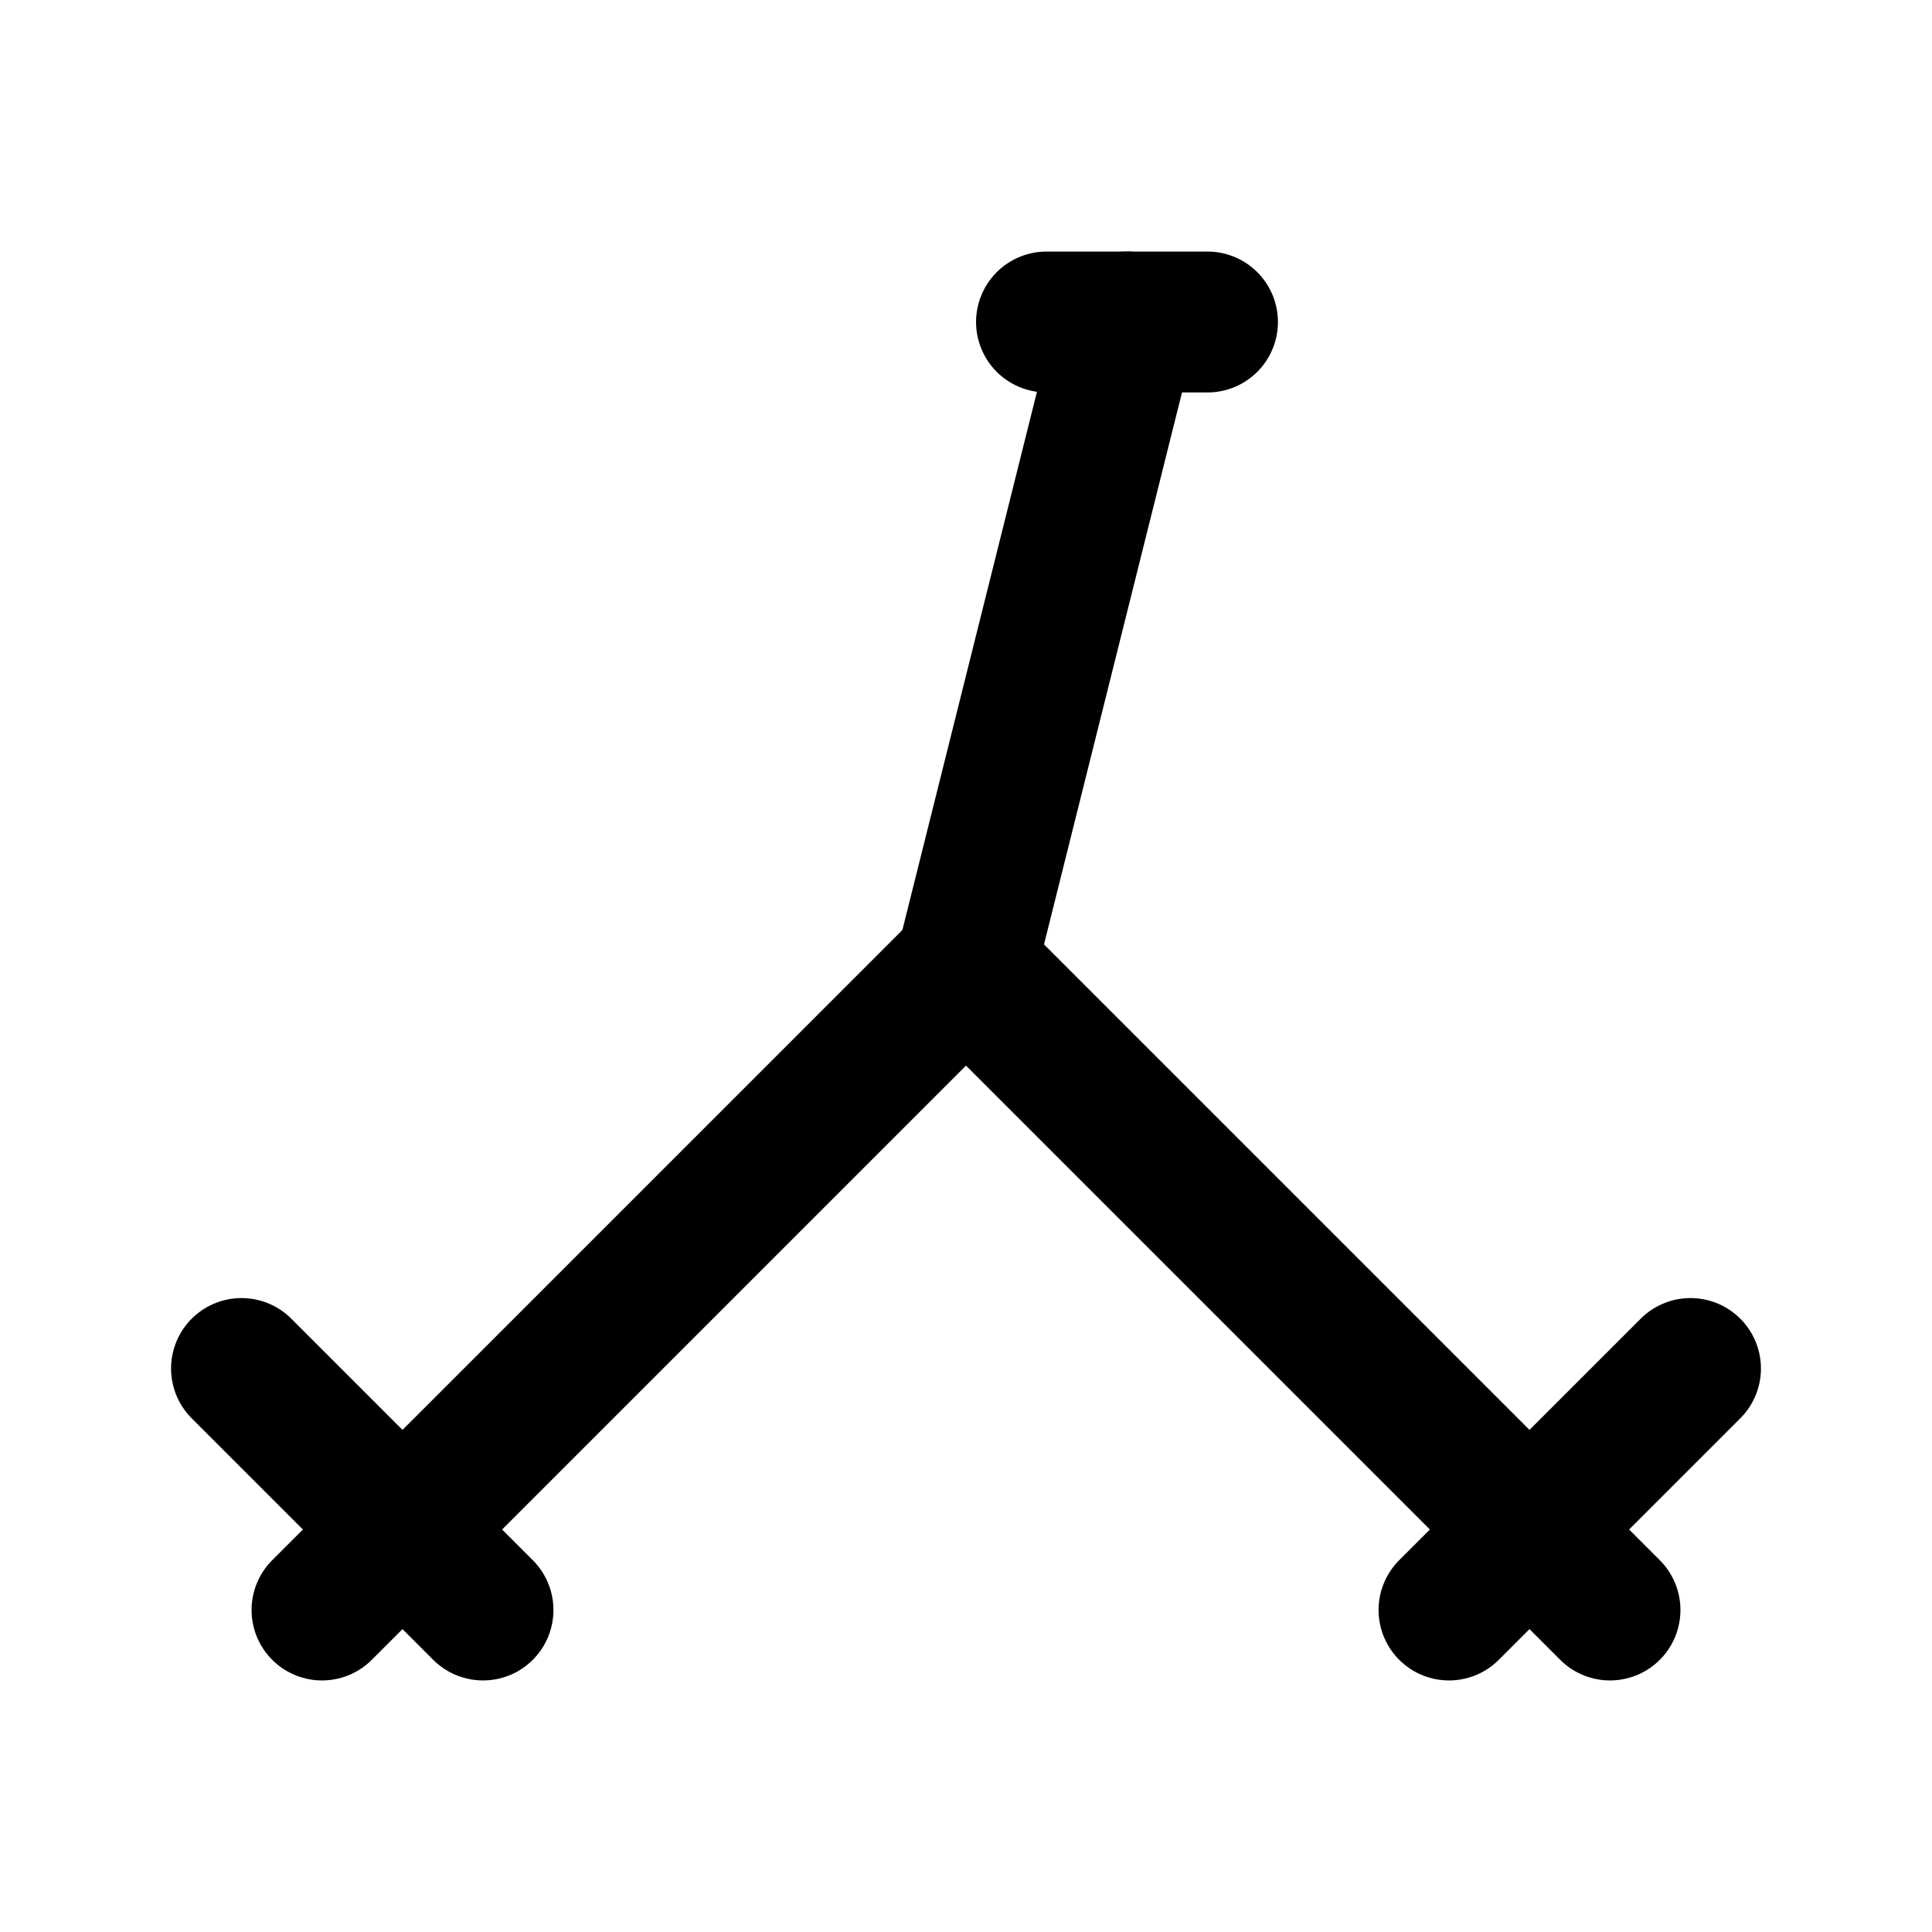
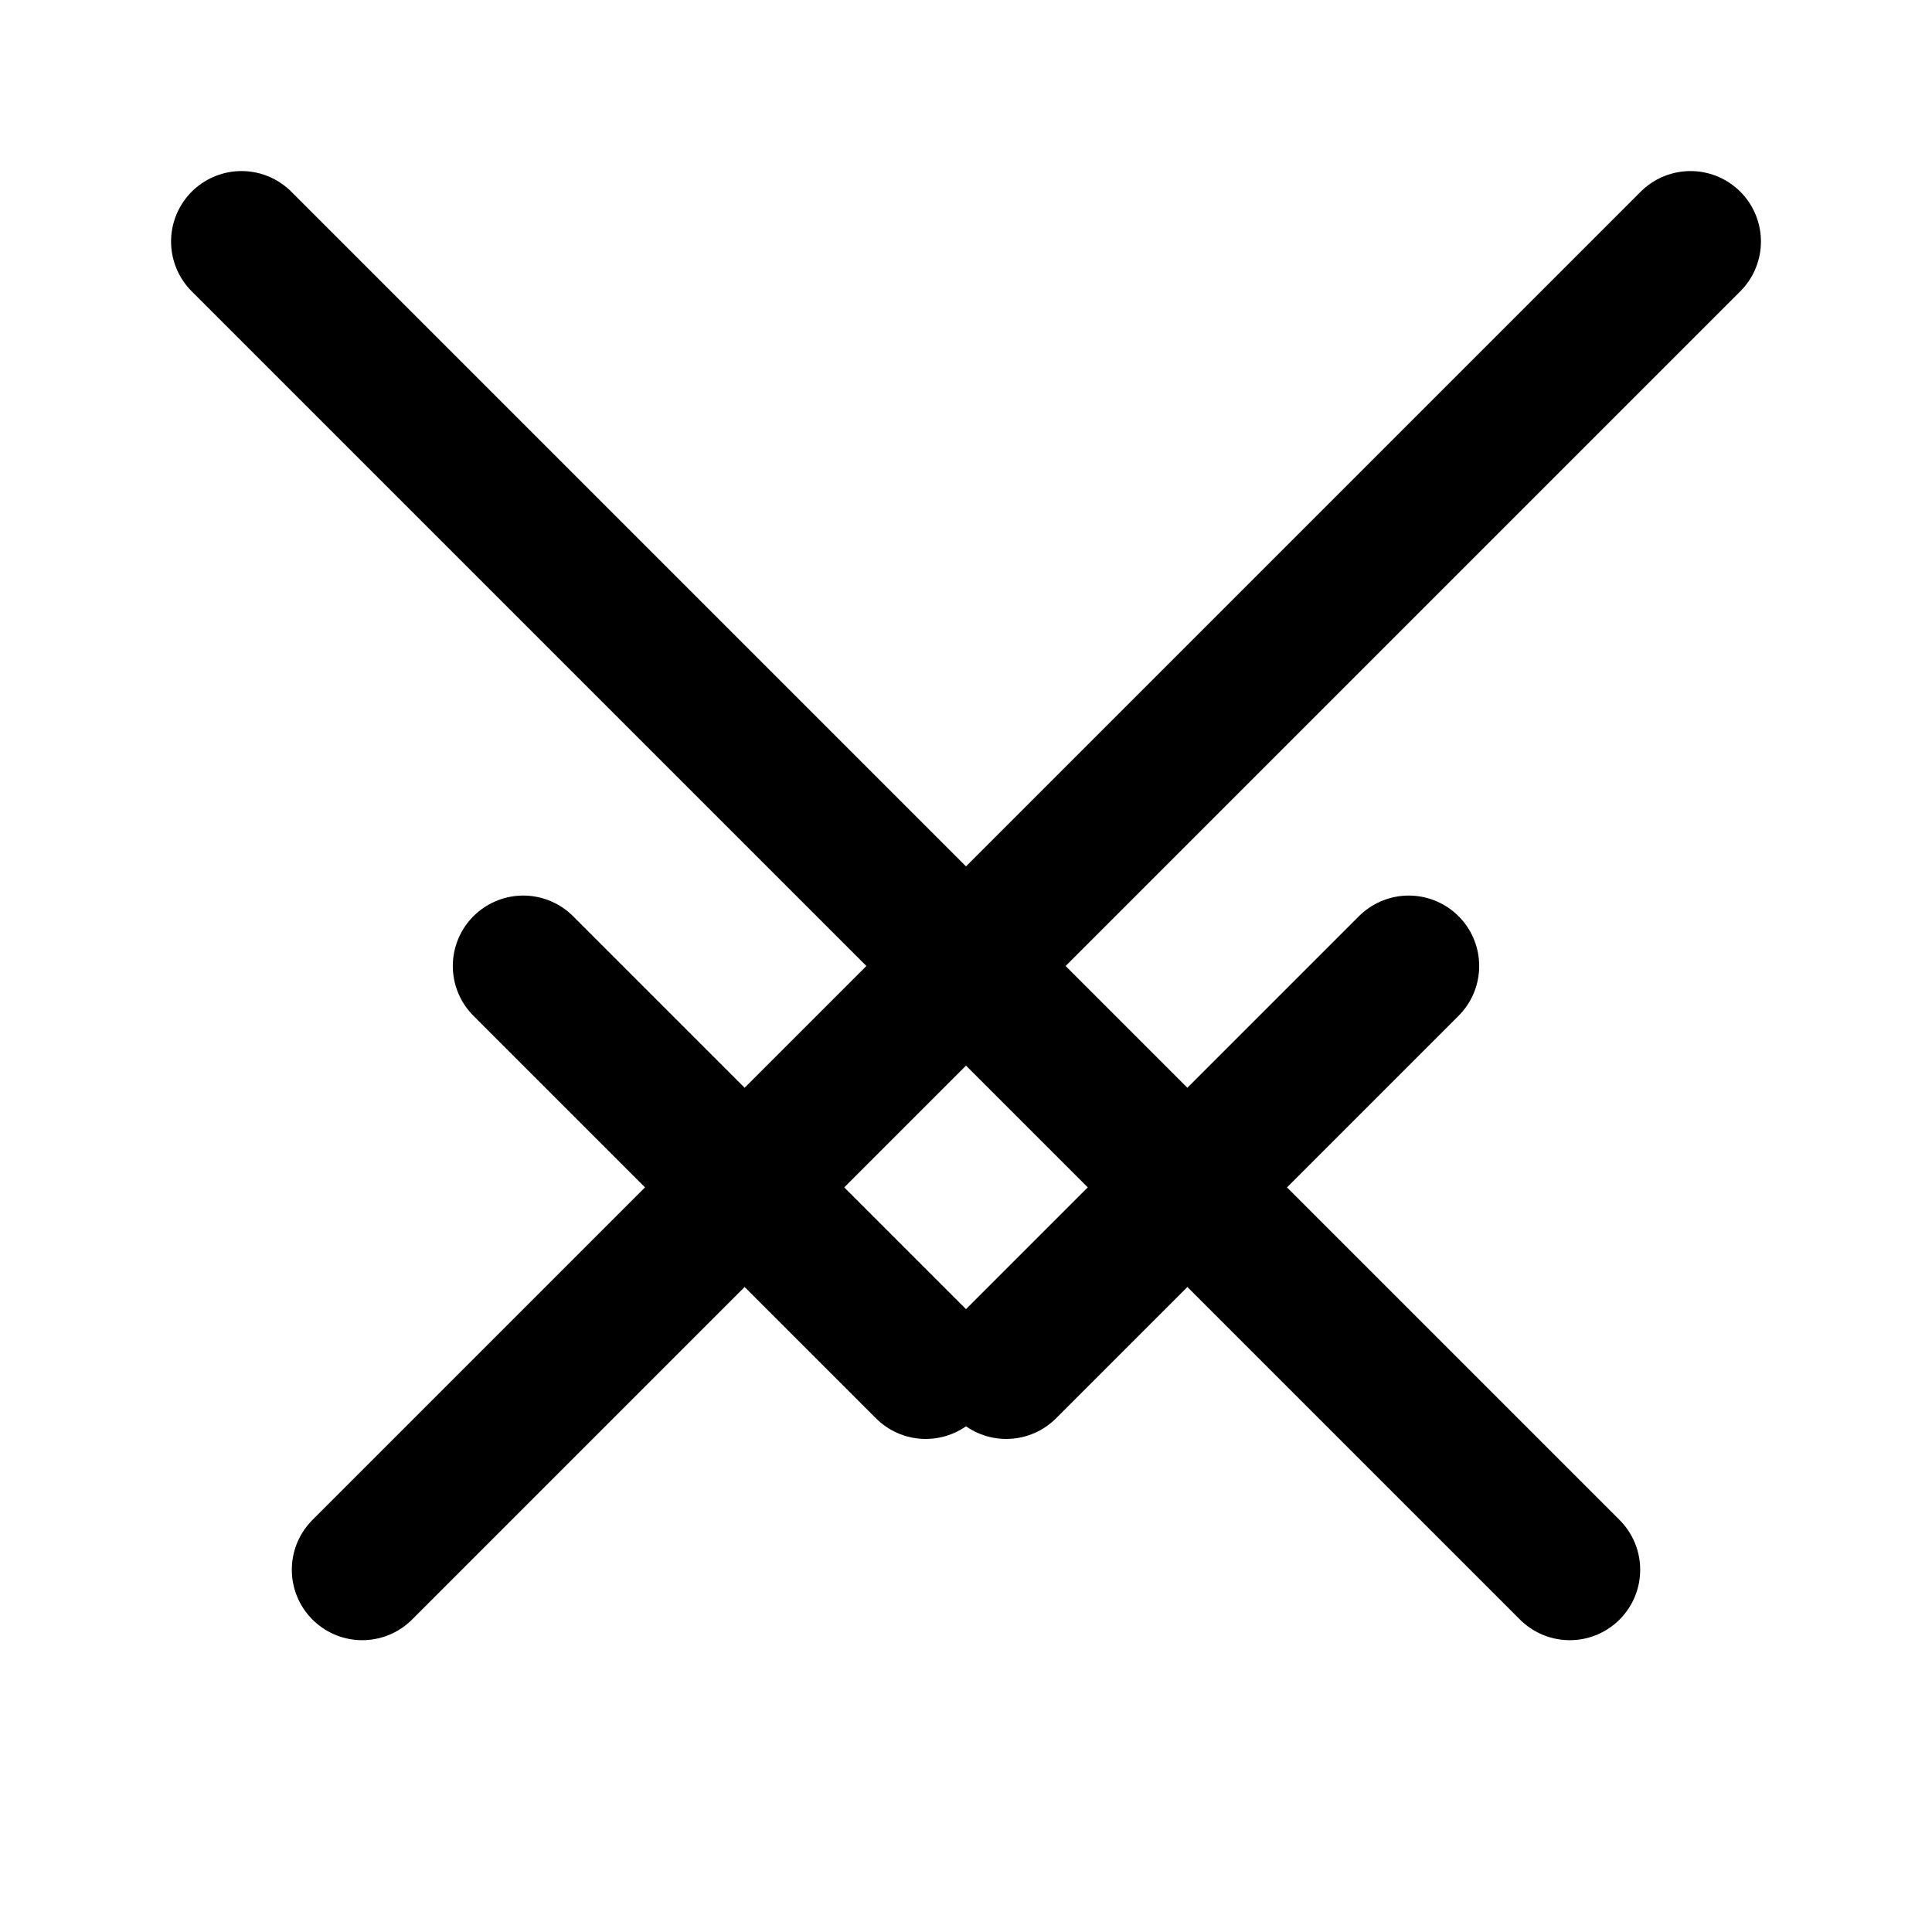
<svg xmlns="http://www.w3.org/2000/svg" viewBox="0 0 24 24" fill="none" stroke="currentColor" stroke-width="1.75" stroke-linecap="round" stroke-linejoin="round">
-   <path d="M4 20l8-8" />
-   <path d="M20 20l-8-8" />
-   <path d="M3 17l3 3" />
-   <path d="M21 17l-3 3" />
-   <path d="M12 12l2-8" />
-   <path d="M13 4h2" />
+   <path d="M3 3l12 12" />
+   <path d="M21 3L9 15" />
+   <path d="M12.5 17l5-5" />
+   <path d="M11.5 17l-5-5" />
+   <path d="M15 15l4.5 4.5" />
+   <path d="M9 15l-4.5 4.5" />
</svg>
